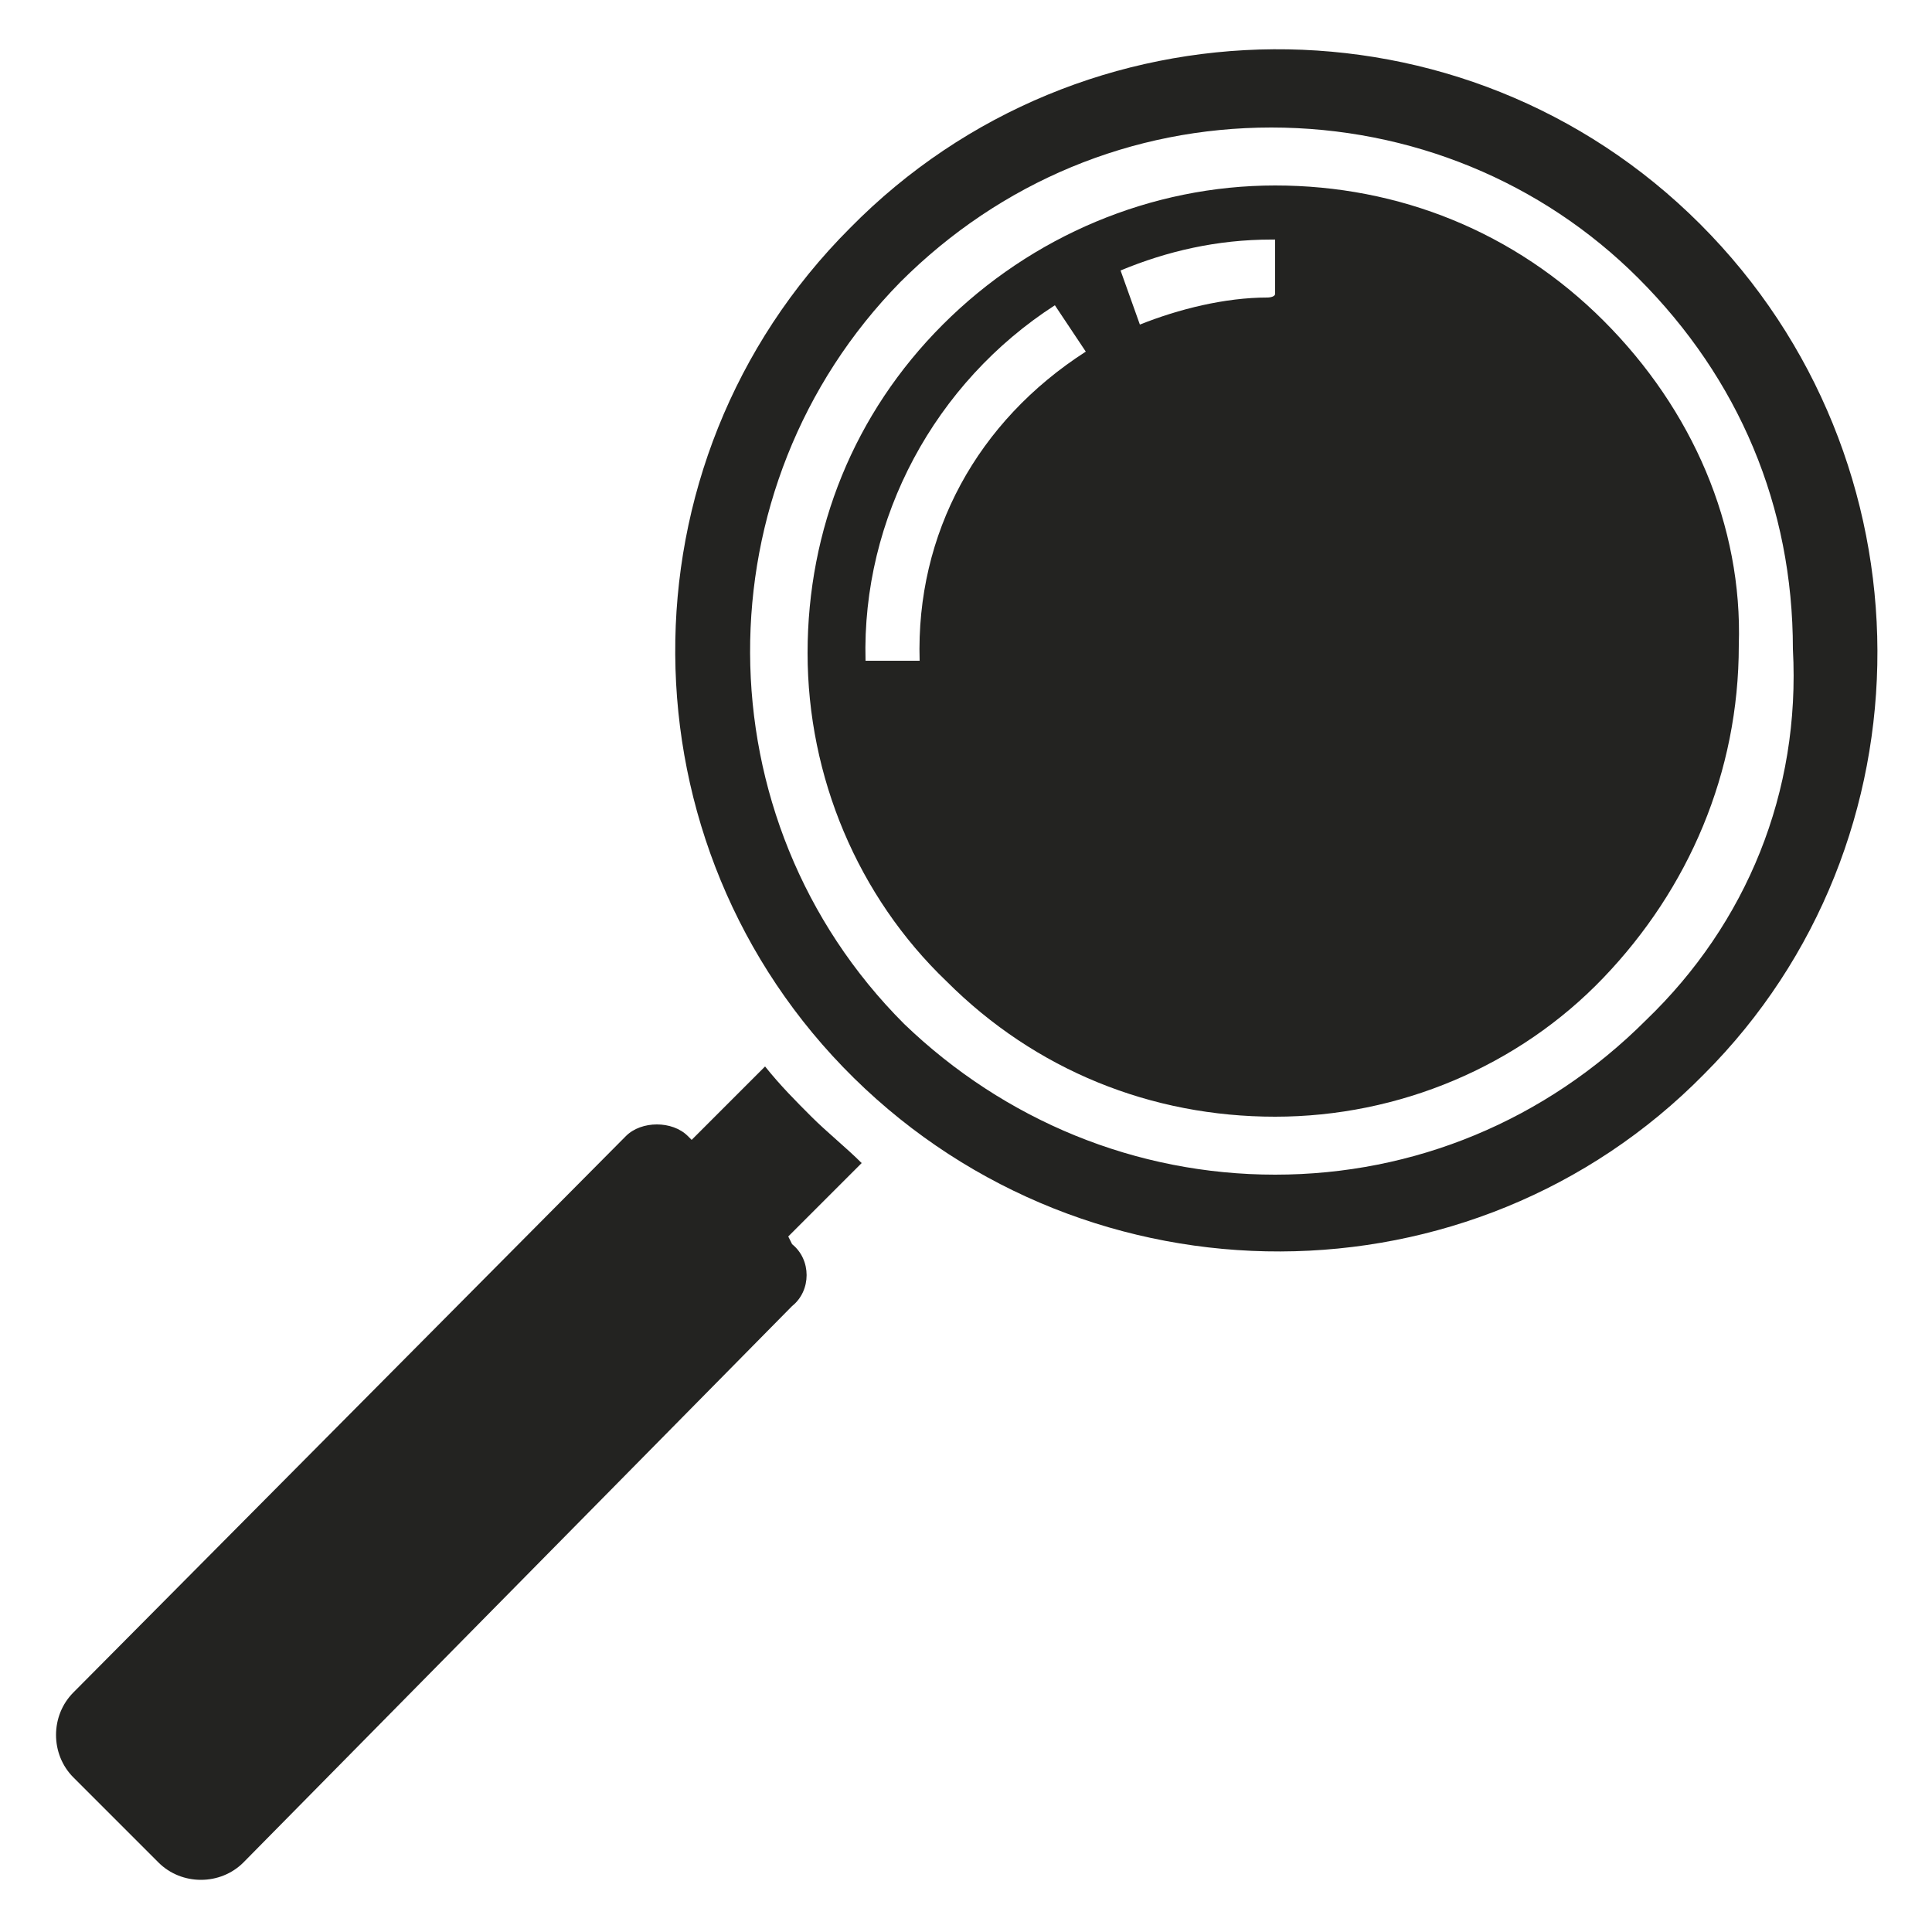
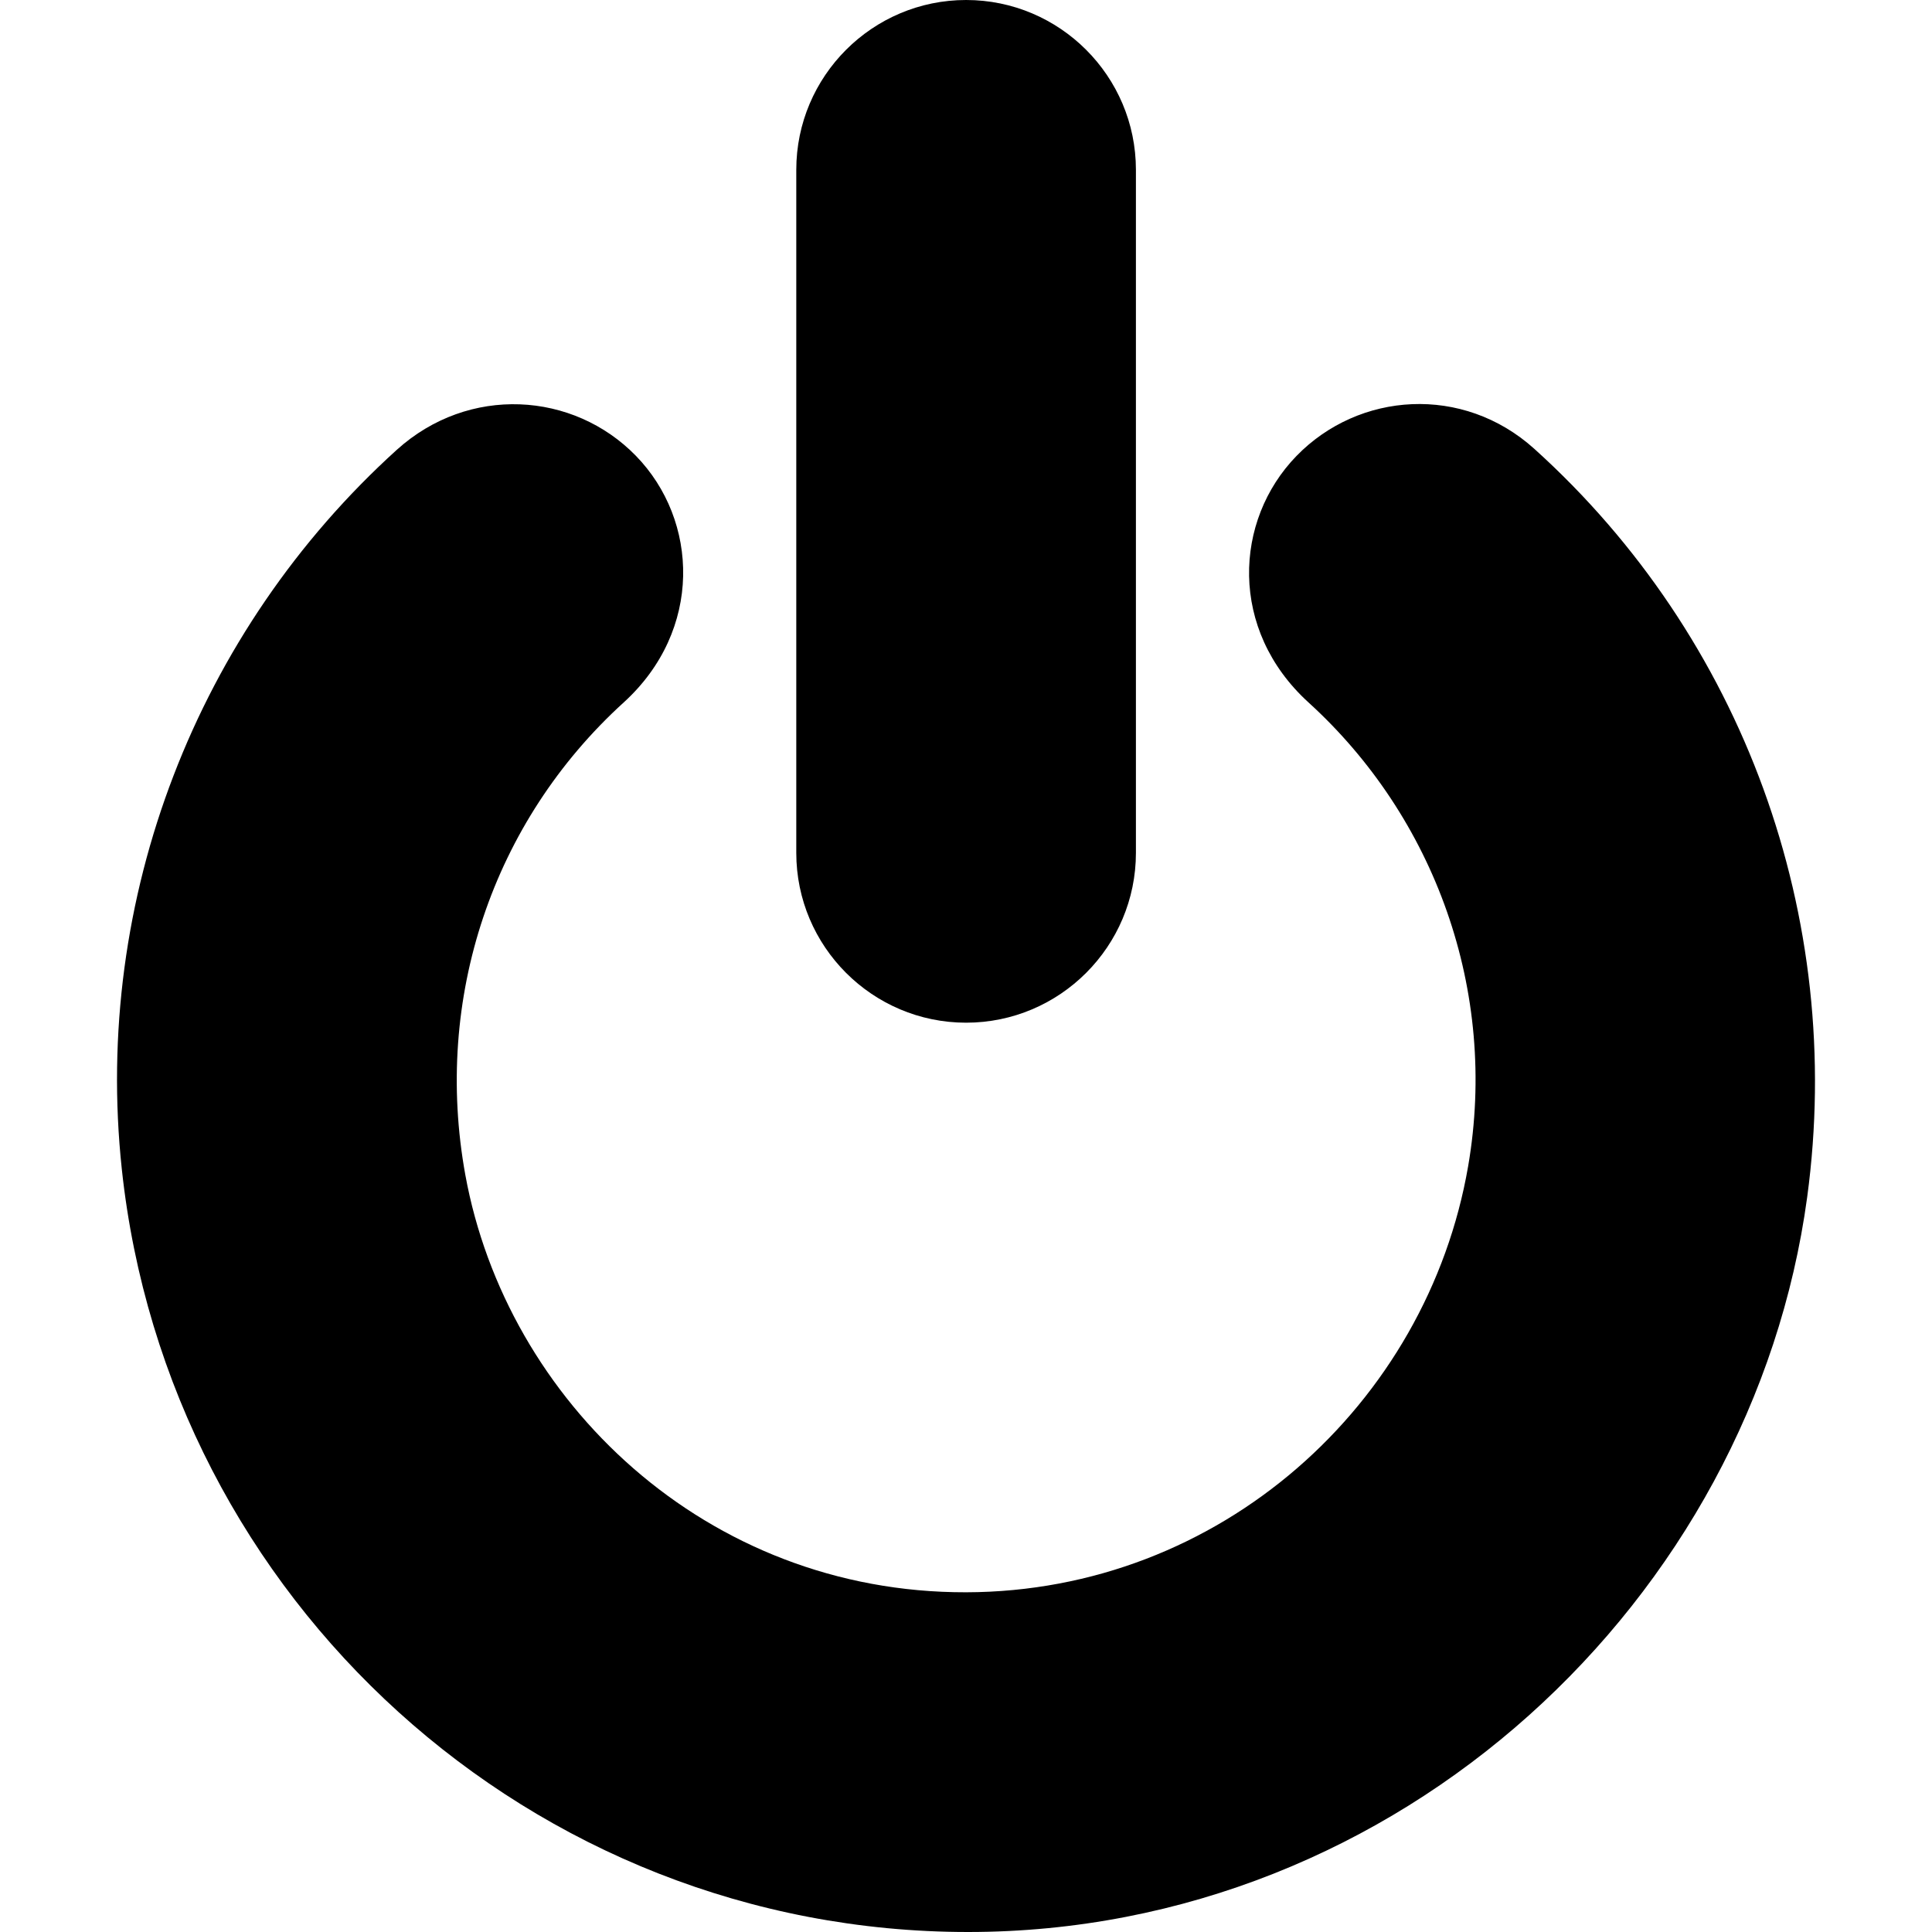
- <svg xmlns="http://www.w3.org/2000/svg" version="1.1" id="Calque_1" x="0px" y="0px" viewBox="0 0 50 50" style="enable-background:new 0 0 50 50;" xml:space="preserve">
-   <style type="text/css">
- 	.st0{fill:#232321;}
- </style>
-   <path class="st0" d="M20.5,32.2c0.5,0.4,0.5,1.2,0,1.6L6.3,48.2c-0.6,0.6-1.6,0.6-2.2,0L1.9,46c-0.6-0.6-0.6-1.6,0-2.2l14.3-14.4  c0.4-0.4,1.2-0.4,1.6,0l0.1,0.1l1.9-1.9c0.4,0.5,0.8,0.9,1.2,1.3c0.4,0.4,0.9,0.8,1.3,1.2l-1.9,1.9L20.5,32.2z M44,5.8  c-6.1-6.1-16-6-22,0.1c-6.1,6.1-6,16,0.1,22c6.1,6,16,6,22-0.1C50.1,21.8,50.1,11.9,44,5.8z M42.6,26.4c-2.6,2.6-6,4-9.6,4  c-3.6,0-7-1.4-9.6-3.9c-5.3-5.3-5.3-13.9-0.1-19.2c2.6-2.6,6-4,9.6-4c3.6,0,7,1.4,9.5,3.9c2.6,2.6,4,5.9,4,9.6  C46.6,20.5,45.2,23.9,42.6,26.4z" />
-   <path class="st0" d="M41.5,8.3c-2.3-2.3-5.3-3.5-8.5-3.5c-3.2,0-6.3,1.3-8.6,3.6c-2.3,2.3-3.5,5.3-3.5,8.5c0,3.2,1.3,6.3,3.6,8.5  c2.3,2.3,5.3,3.5,8.5,3.5c3.2,0,6.3-1.3,8.5-3.6s3.5-5.3,3.5-8.6C45.1,13.6,43.8,10.6,41.5,8.3z M23.8,17.1l-1.4,0  c-0.1-3.7,1.8-7.2,4.9-9.2l0.8,1.2C25.3,10.9,23.7,13.8,23.8,17.1z M32.8,7.7c-1.1,0-2.3,0.3-3.3,0.7L29,7c1.2-0.5,2.5-0.8,3.9-0.8  H33l0,1.4C33,7.7,32.8,7.7,32.8,7.7z" />
+ <svg xmlns="http://www.w3.org/2000/svg" version="1.1" id="Layer_1" x="0px" y="0px" viewBox="0 0 512 512" style="enable-background:new 0 0 512 512;" xml:space="preserve">
+   <g>
+     <g>
+       <path d="M256.026,0c-24.816,0-45.004,20.188-45.004,45.004v181.016c0,24.816,20.188,45.004,45.004,45.004    s45.004-20.188,45.004-45.004V45.004C301.03,20.188,280.842,0,256.026,0z" />
+     </g>
+   </g>
+   <g>
+     <g>
+       <path d="M406.625,118.959c-18.939-17.083-46.502-15.14-63.041,1.873c-16.632,17.109-17.917,46.086,3.153,65.296    c33.44,30.395,50.343,76.459,42.336,122.928c-10.868,63.067-65.717,112.767-133.05,112.915    c-68.971,0.152-121.809-50.77-132.708-110.617c-8.497-46.747,7.179-93.553,41.972-125.197c21.01-19.127,19.913-48.232,3.234-65.36    c-16.567-17.013-44.295-18.851-63.4-1.56c-52.909,47.923-80.527,118.769-72.843,190.58C44.496,423.995,140.9,512,256.553,512    c114.326,0,207.934-88.216,222.368-194.743C488.985,243.027,461.957,168.899,406.625,118.959z" />
+     </g>
+   </g>
+   <g>
+ </g>
+   <g>
+ </g>
+   <g>
+ </g>
+   <g>
+ </g>
+   <g>
+ </g>
+   <g>
+ </g>
+   <g>
+ </g>
+   <g>
+ </g>
+   <g>
+ </g>
+   <g>
+ </g>
+   <g>
+ </g>
+   <g>
+ </g>
+   <g>
+ </g>
+   <g>
+ </g>
+   <g>
+ </g>
</svg>
